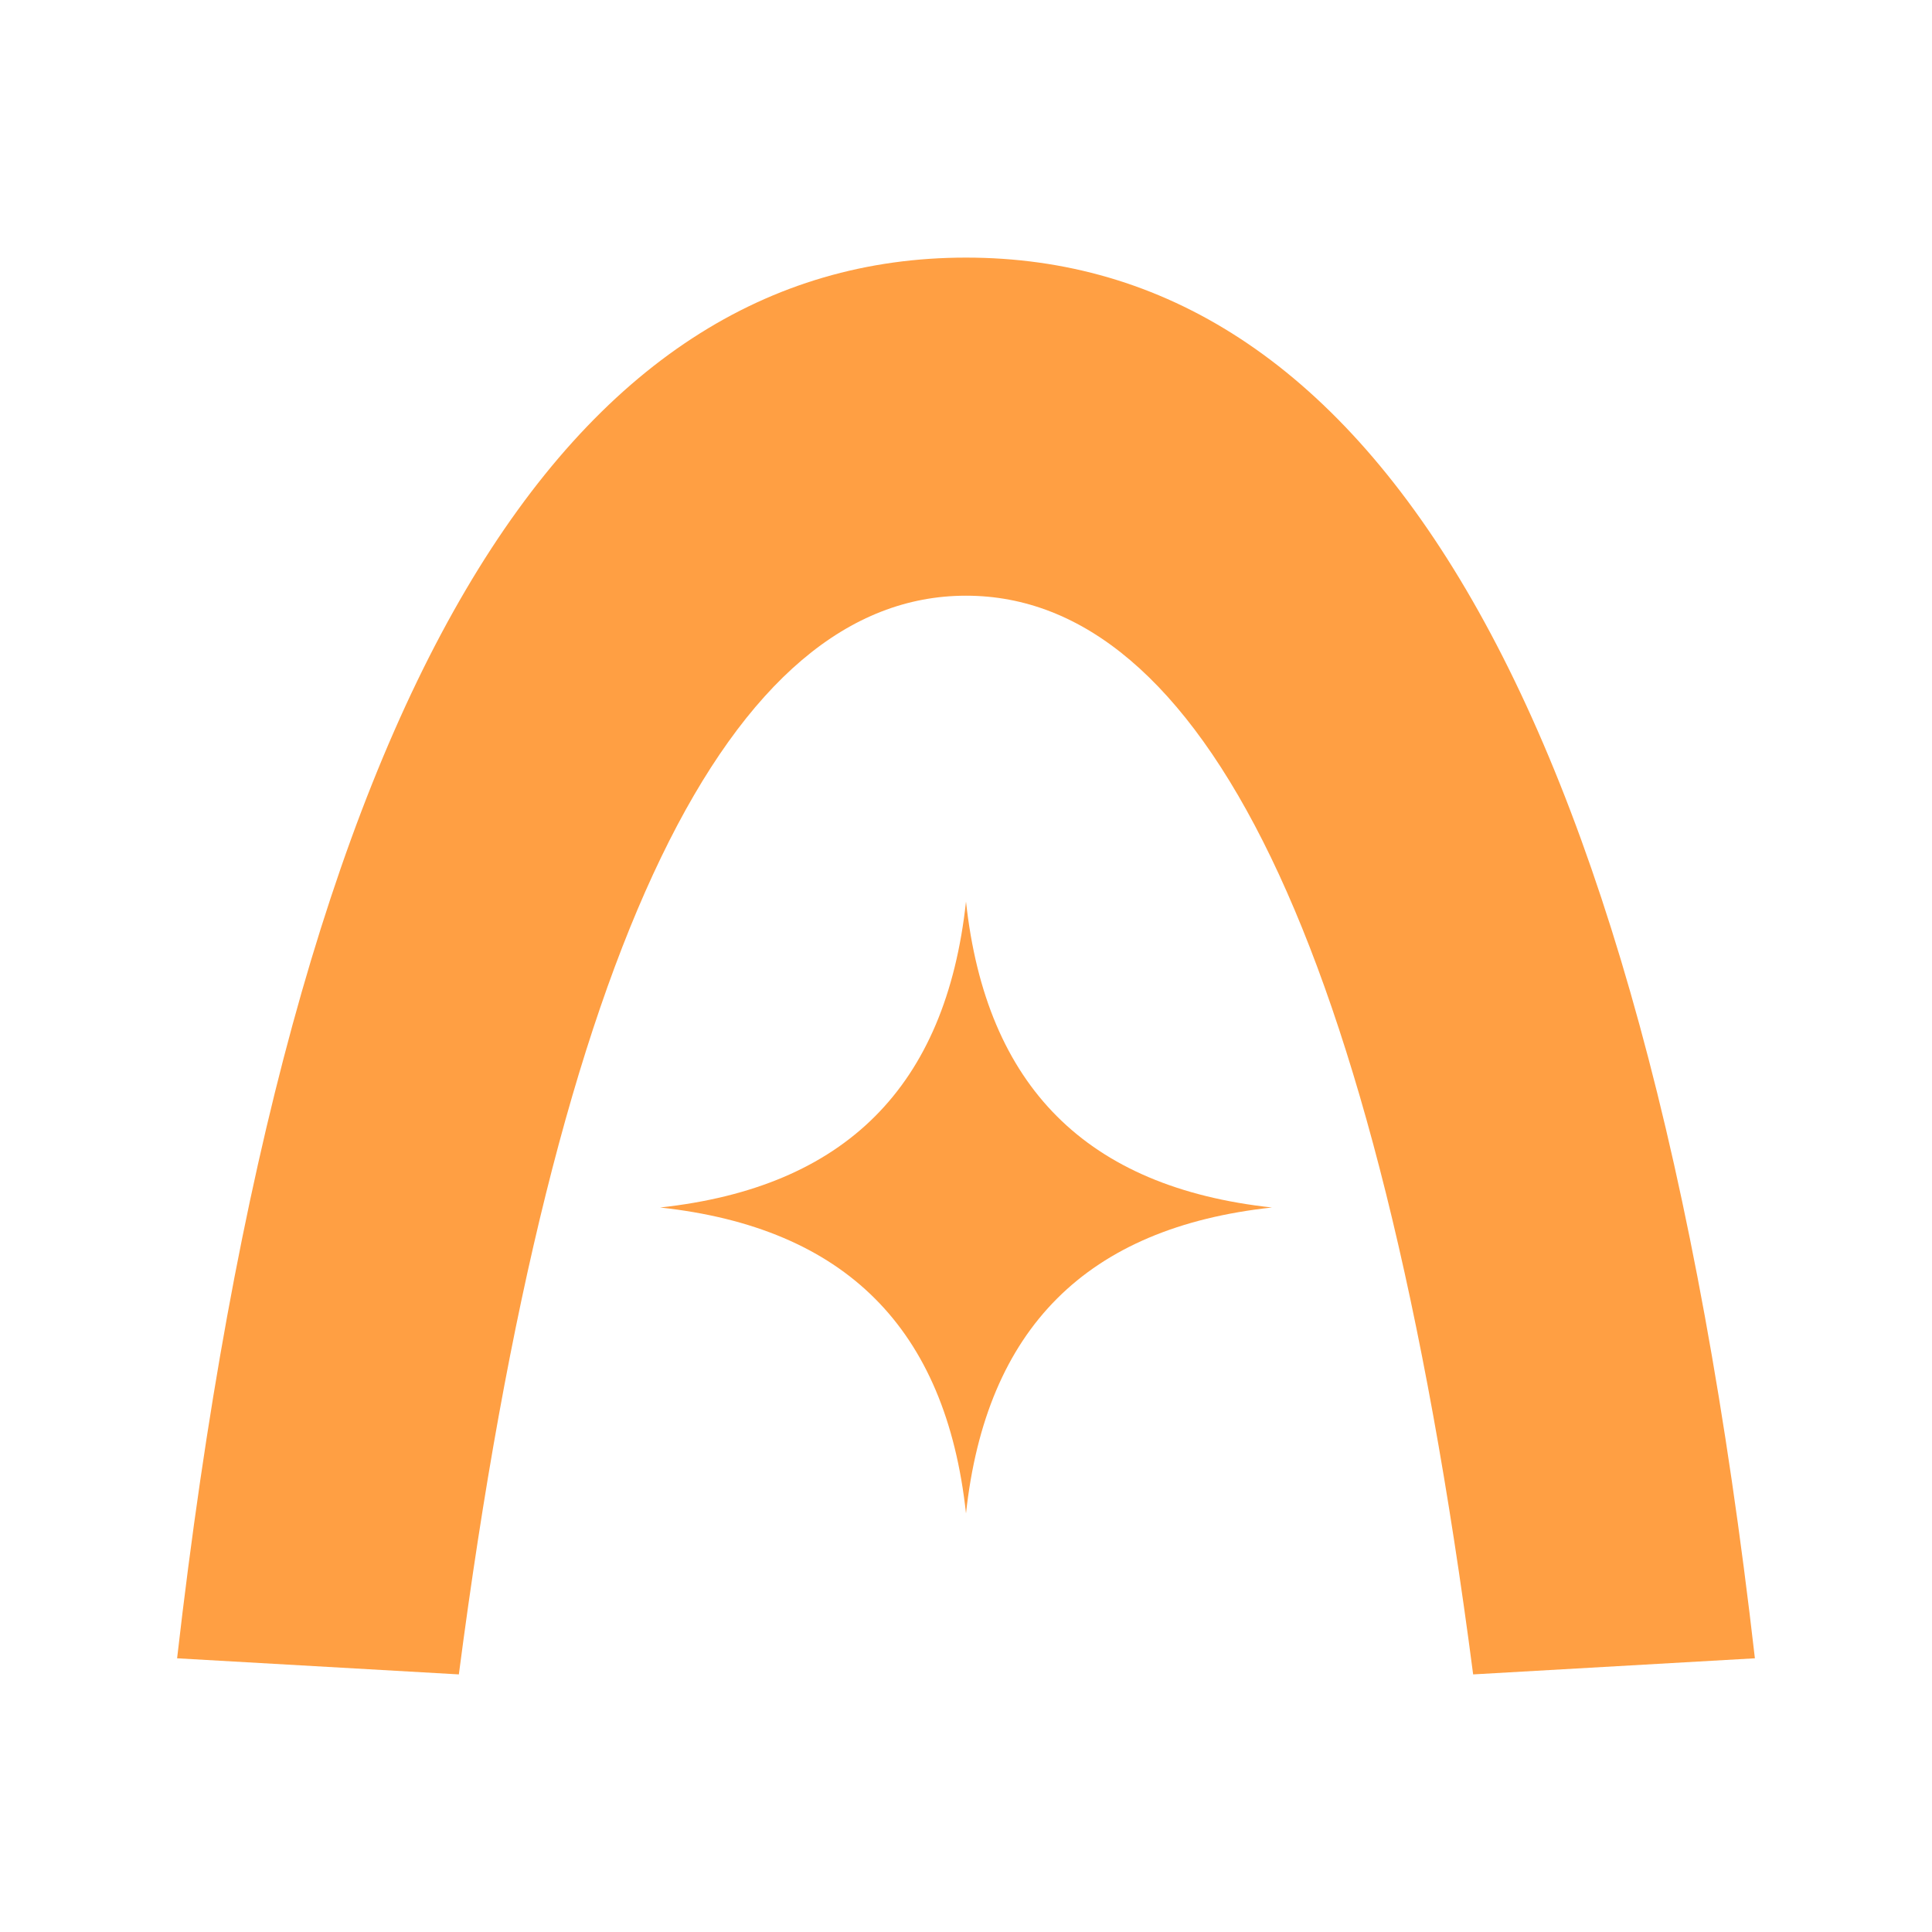
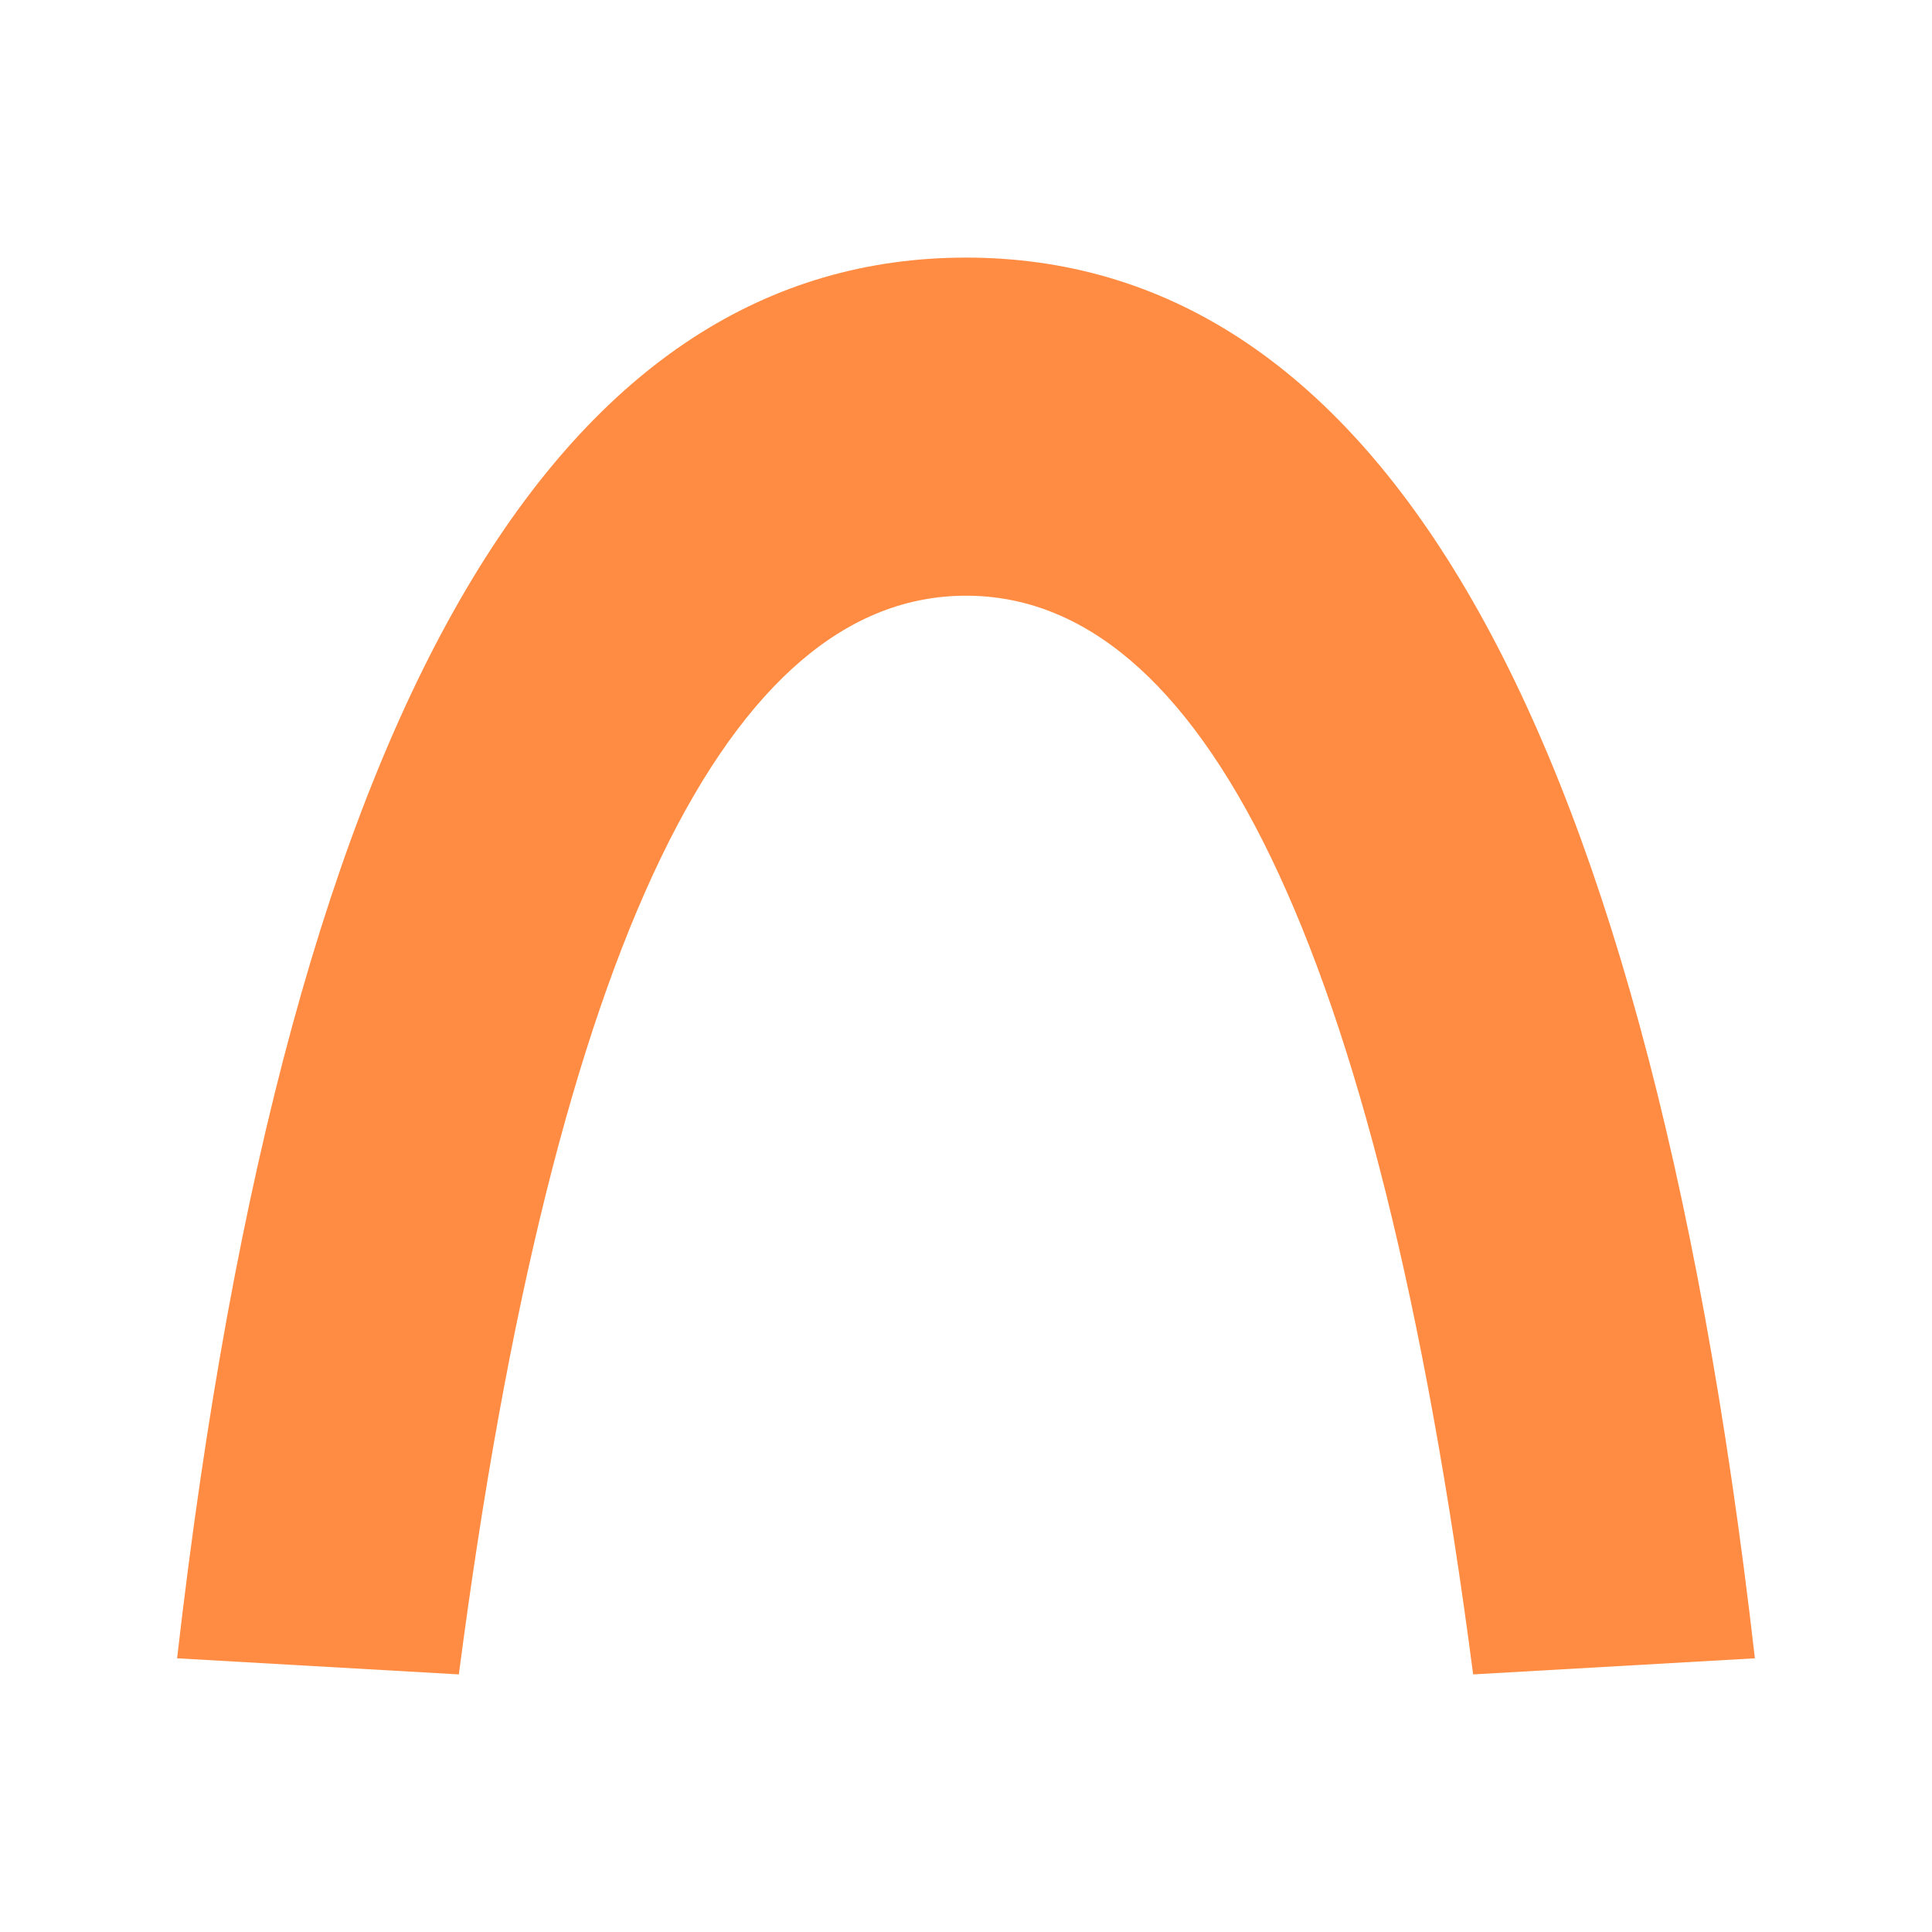
<svg xmlns="http://www.w3.org/2000/svg" viewBox="0 0 24 24" width="24" height="24">
-   <path fill="#ff9f43" d="M12 3.2C7.1 3.2 3.6 8.4 2.2 20.6L5.7 20.8C6.9 11.6 9.1 7.4 12 7.4C14.9 7.4 17.1 11.6 18.3 20.8L21.8 20.6C20.4 8.4 16.9 3.2 12 3.2Z" />
-   <path fill="#ff9f43" d="M12 11.2C12.25 13.5 13.5 14.75 15.8 15C13.5 15.25 12.25 16.5 12 18.8C11.75 16.5 10.5 15.25 8.2 15C10.5 14.75 11.75 13.5 12 11.2Z" />
+   <path fill="#ff8c42" d="M12 3.2C7.1 3.2 3.6 8.4 2.2 20.6L5.7 20.8C6.9 11.6 9.1 7.4 12 7.4C14.9 7.4 17.1 11.6 18.3 20.8L21.8 20.6C20.4 8.4 16.9 3.2 12 3.2Z" />
</svg>
